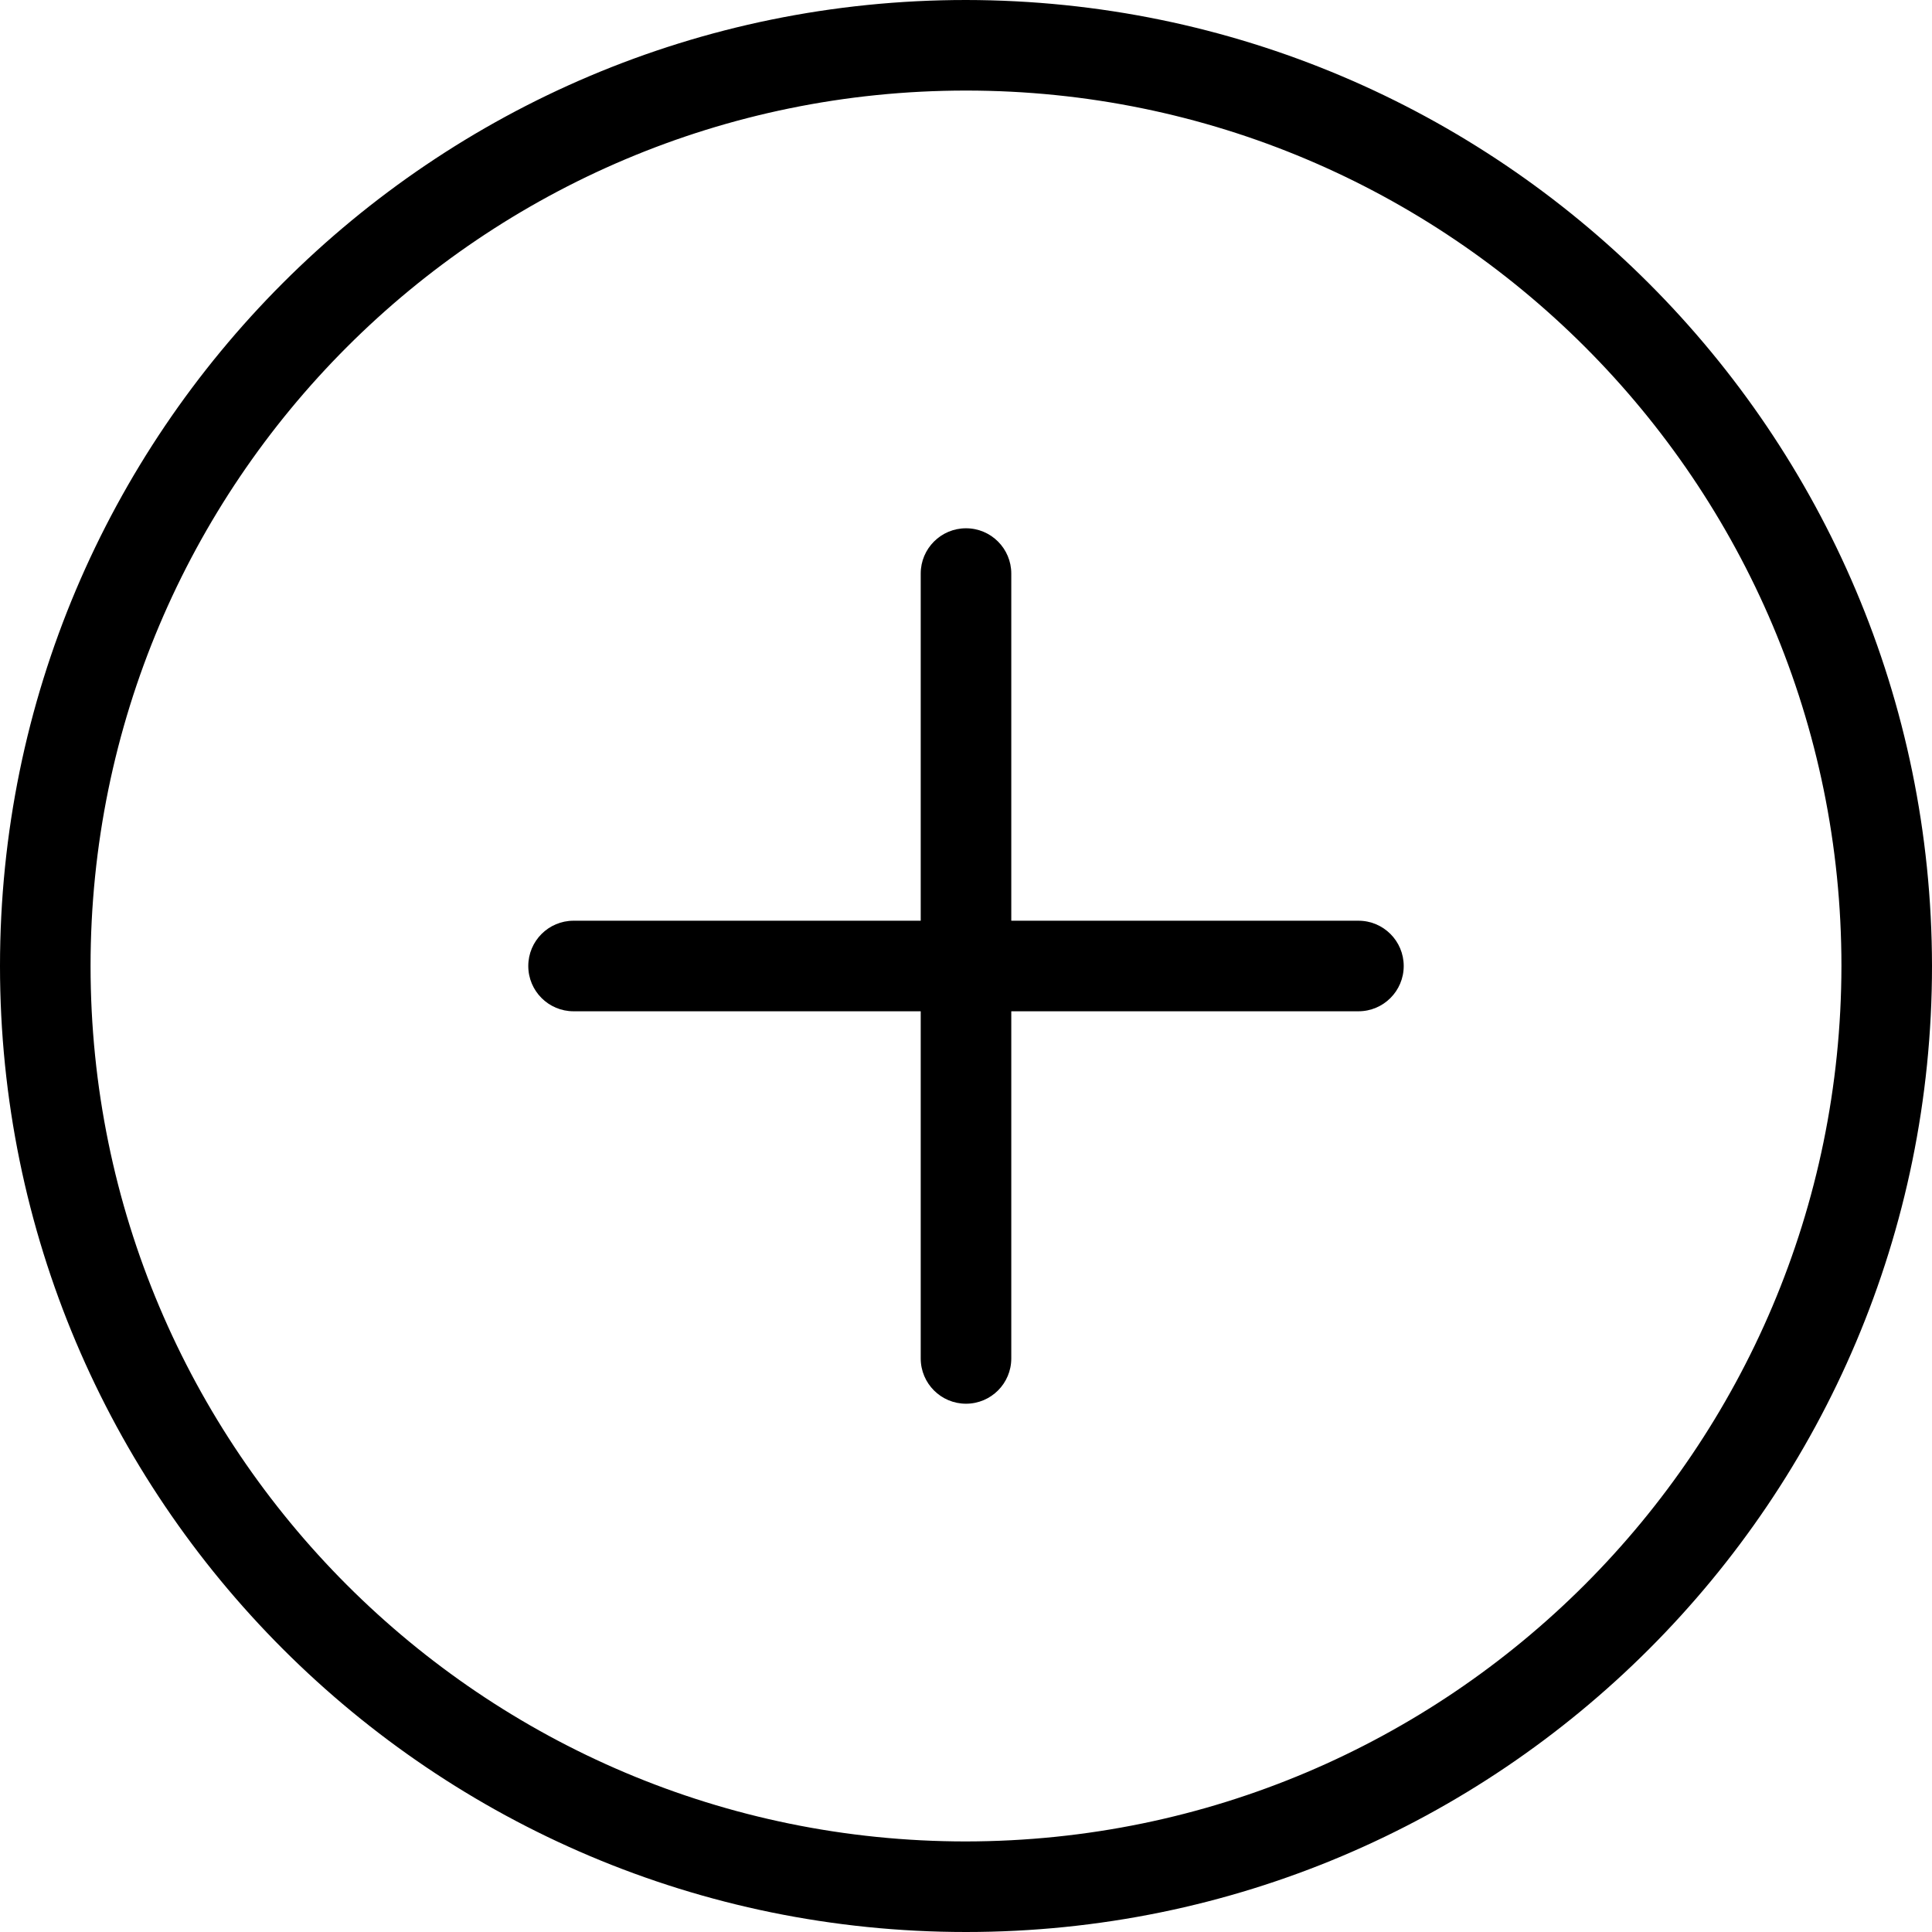
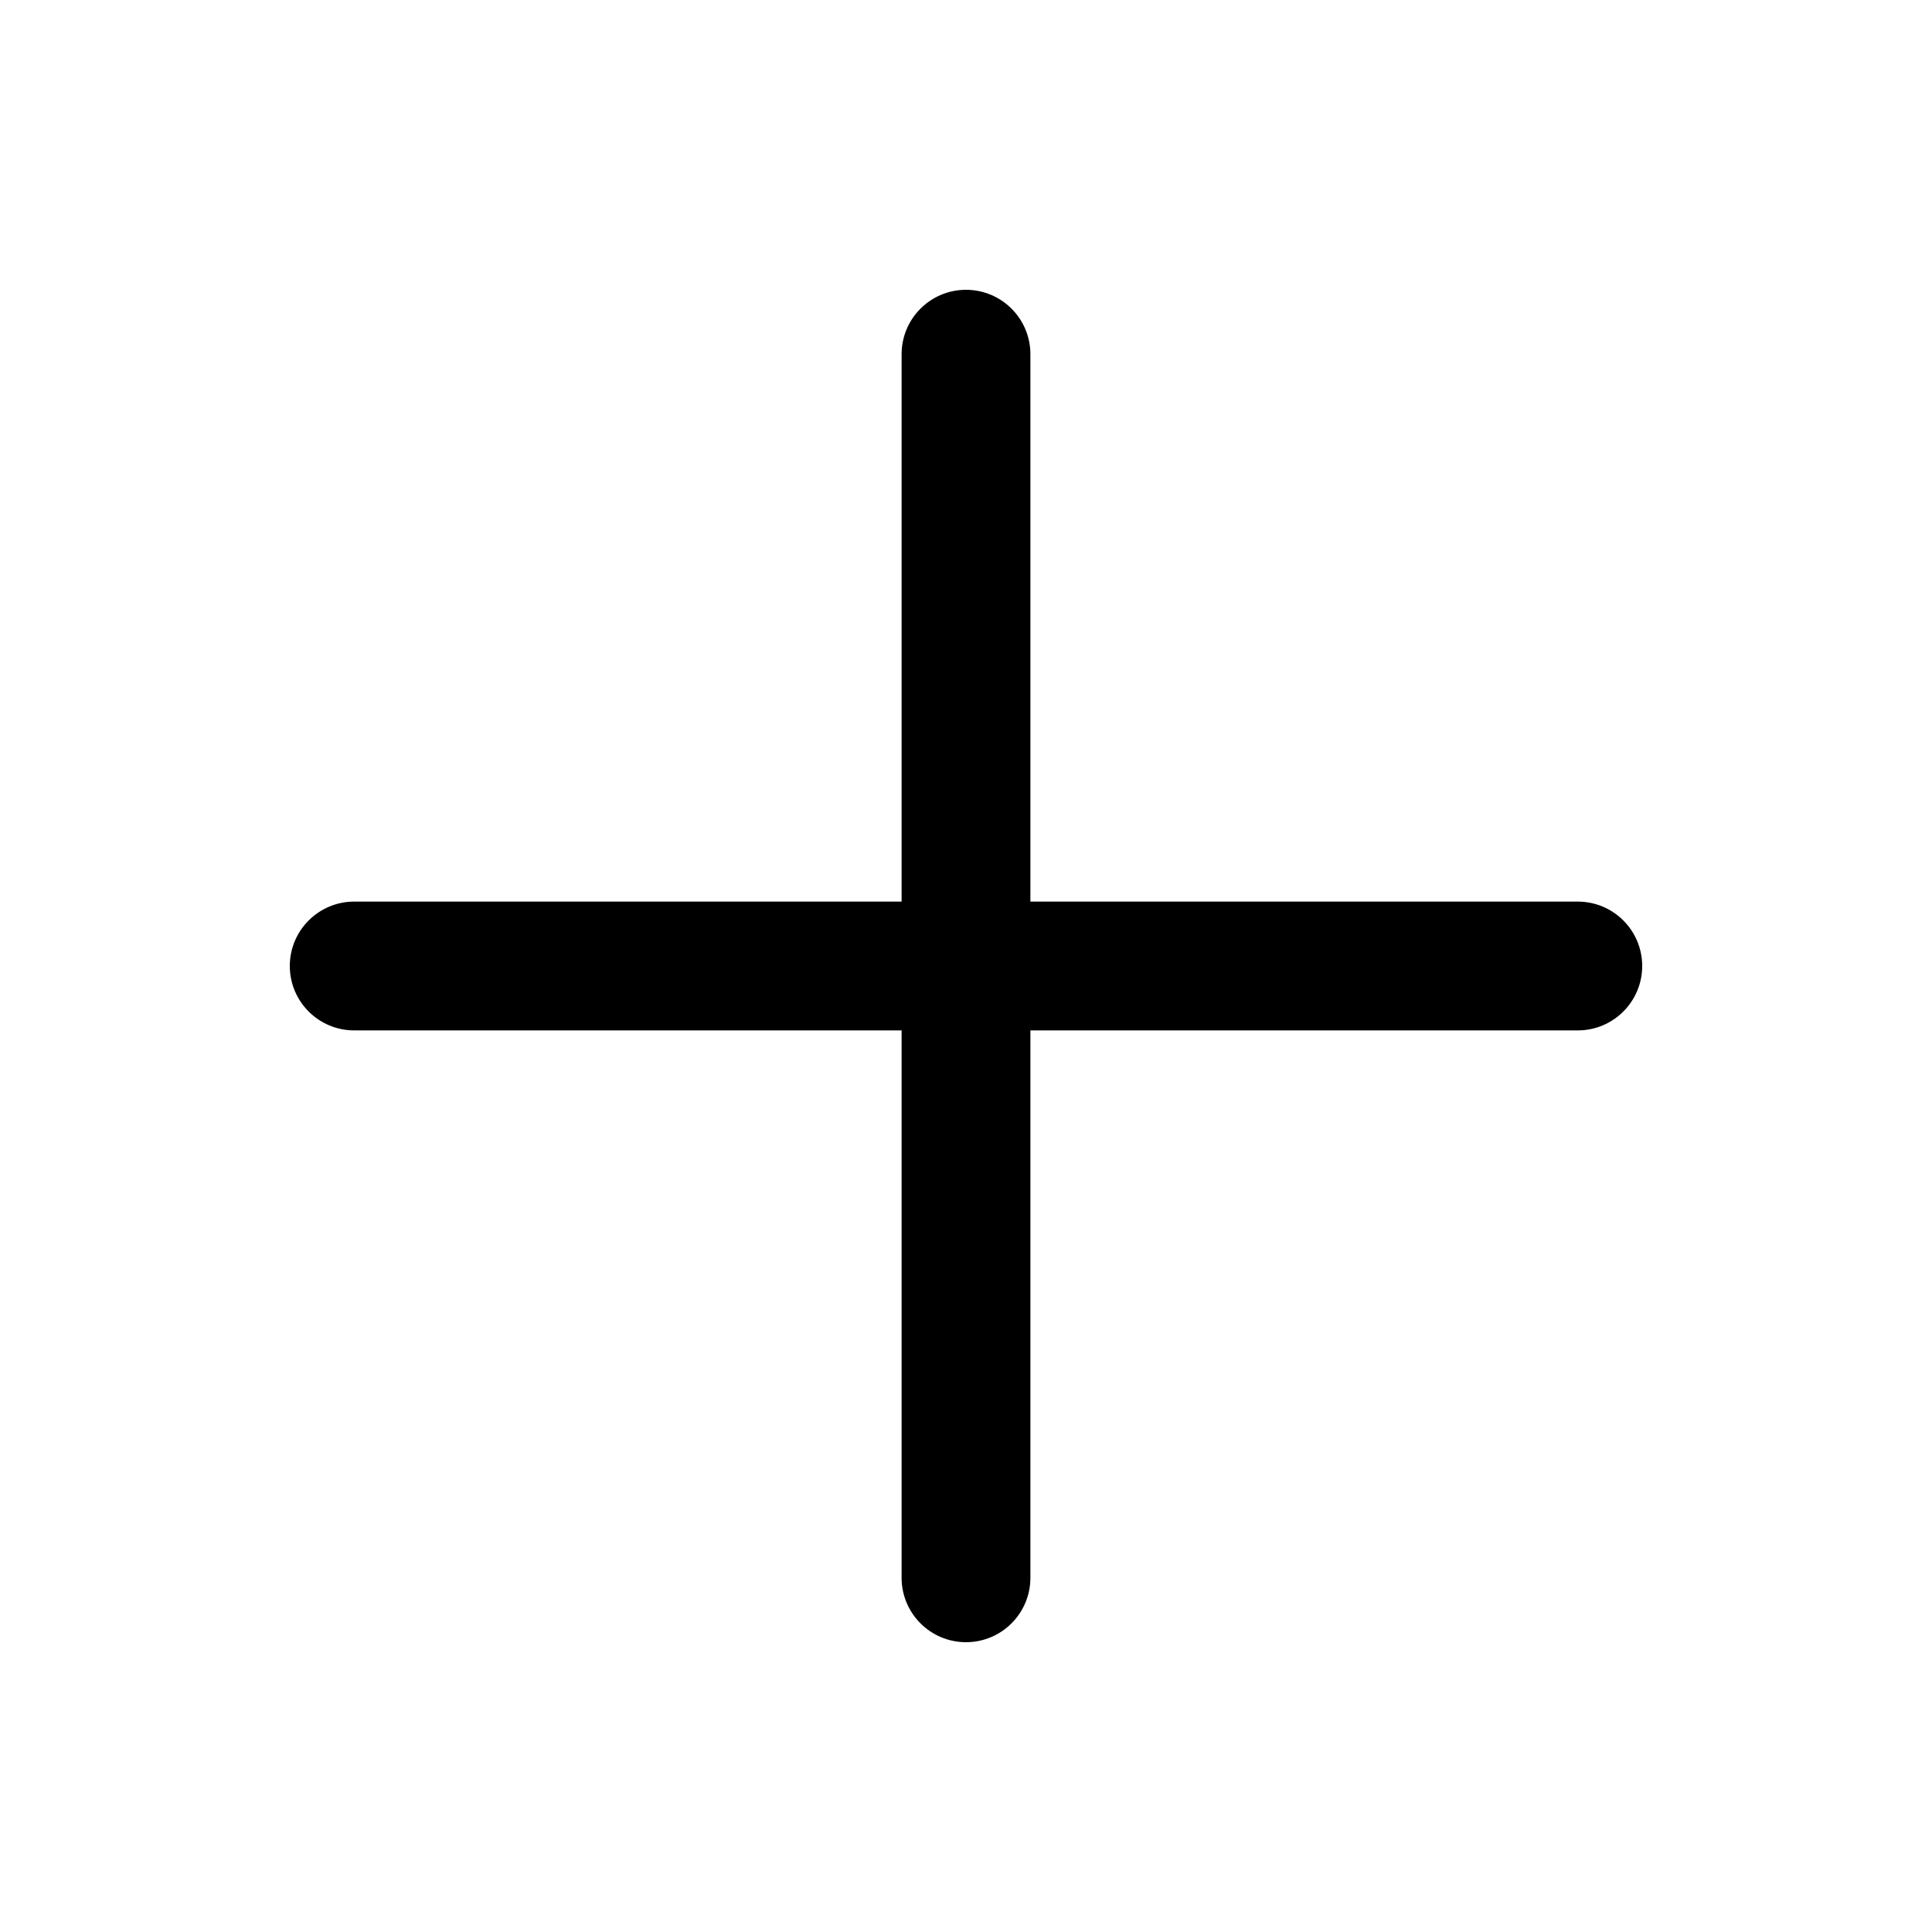
- <svg xmlns="http://www.w3.org/2000/svg" fill="currentColor" viewBox="0 0 128 128">
-   <path d="M64,0a64,64,0,1,0,64,64A64.07,64.07,0,0,0,64,0Zm0,122a58,58,0,1,1,58-58A58.07,58.07,0,0,1,64,122Z" />
-   <path d="M90,61H67V38a3,3,0,0,0-6,0V61H38a3,3,0,0,0,0,6H61V90a3,3,0,0,0,6,0V67H90a3,3,0,0,0,0-6Z" />
+ <svg xmlns="http://www.w3.org/2000/svg" width="15" height="15" viewBox="0 0 15 15" fill="none">
+   <path fill-rule="evenodd" clip-rule="evenodd" d="M8 2.75C8 2.474 7.776 2.25 7.5 2.25C7.224 2.25 7 2.474 7 2.75V7H2.75C2.474 7 2.25 7.224 2.25 7.5C2.25 7.776 2.474 8 2.75 8H7V12.25C7 12.526 7.224 12.75 7.5 12.75C7.776 12.75 8 12.526 8 12.25V8H12.25C12.526 8 12.75 7.776 12.75 7.5C12.75 7.224 12.526 7 12.25 7H8V2.75Z" fill="currentColor" />
</svg>
